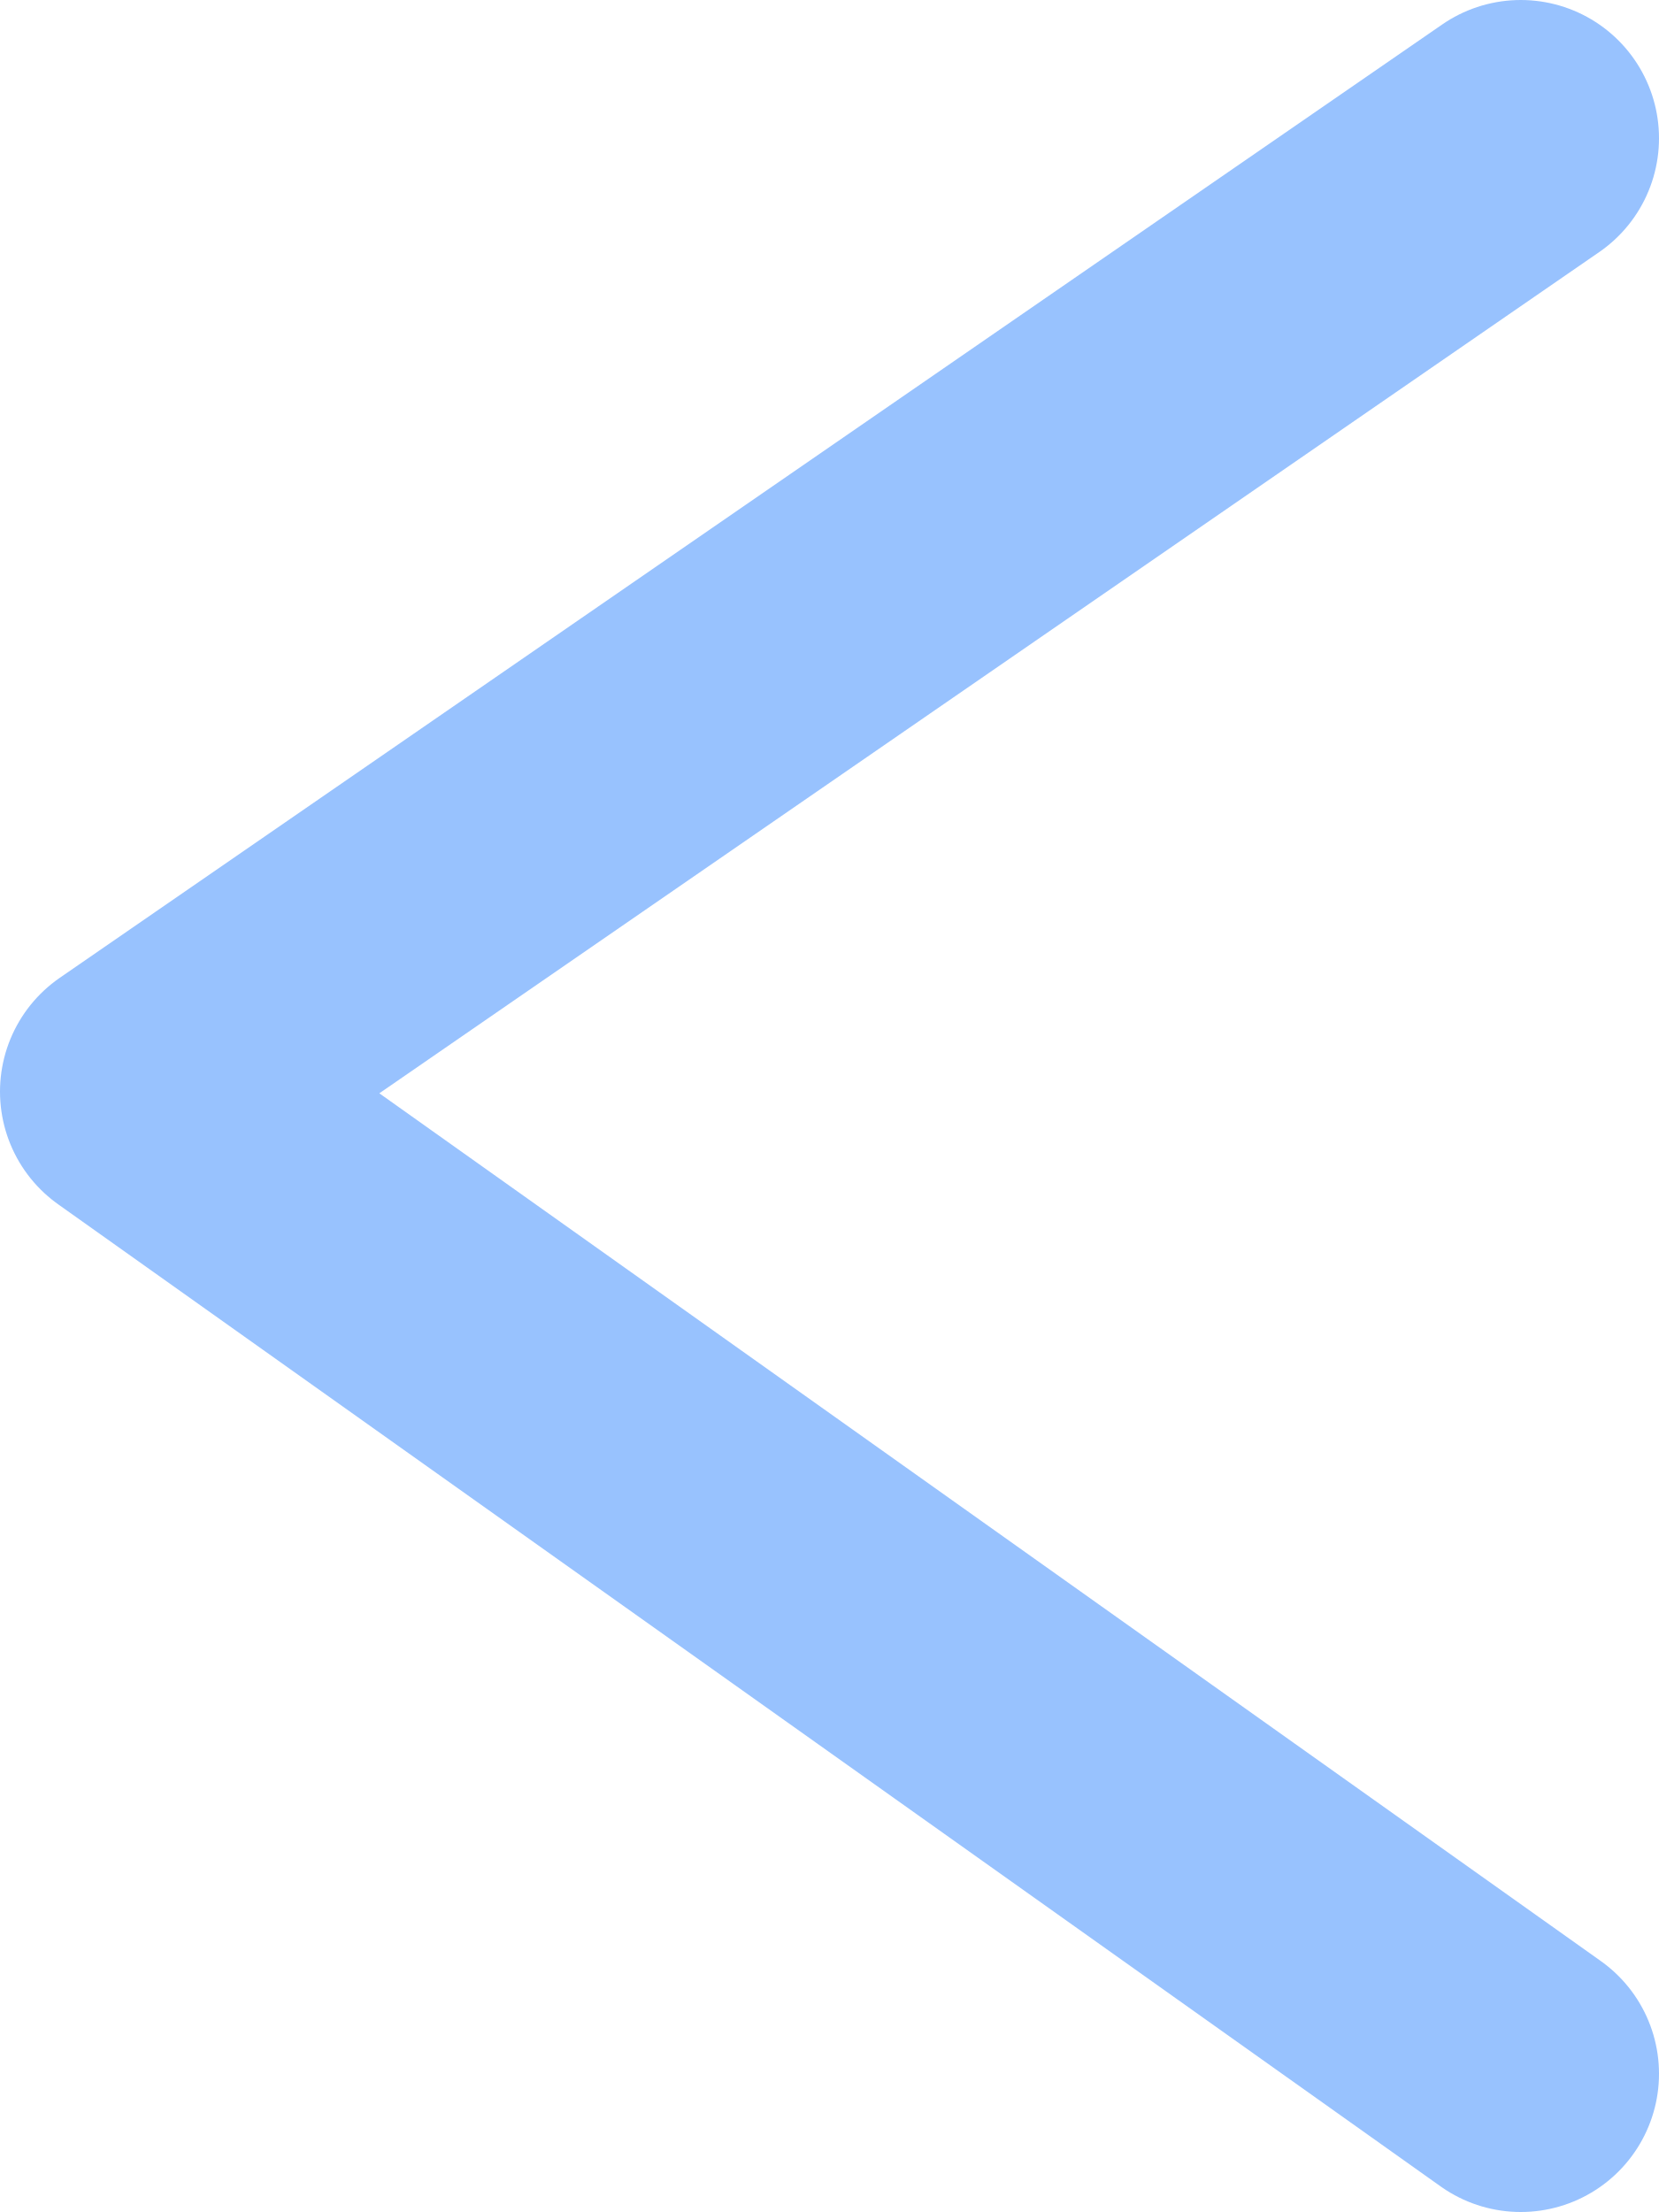
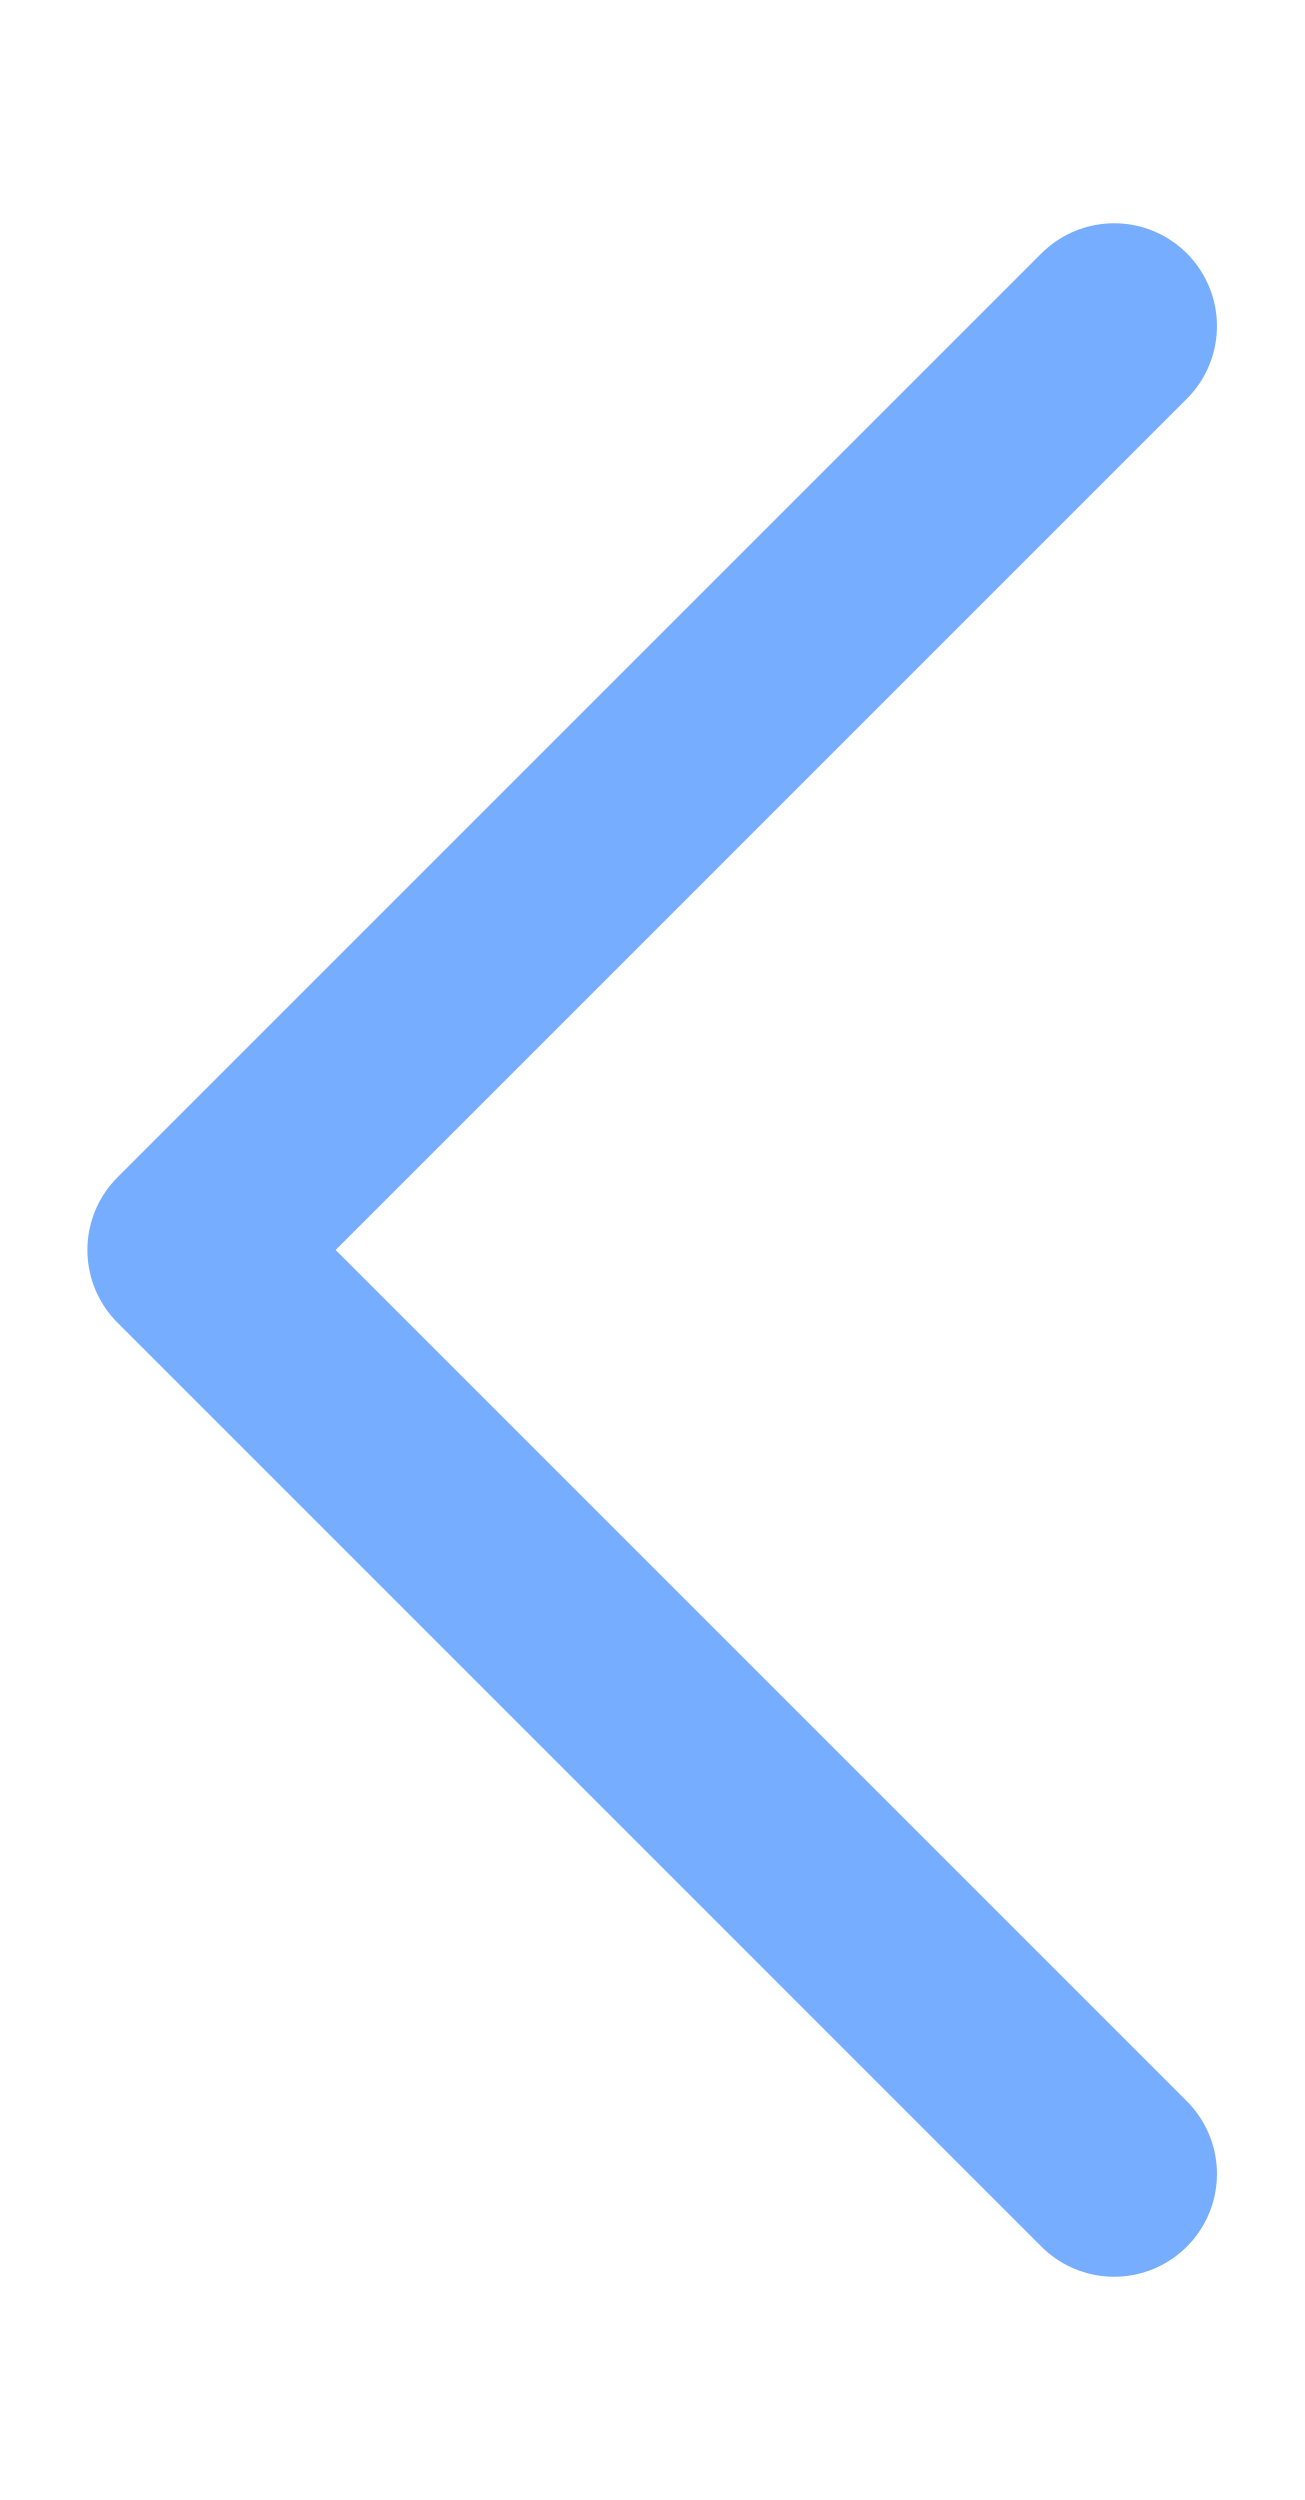
- <svg xmlns="http://www.w3.org/2000/svg" width="12" height="16" viewBox="0 0 12 16" fill="none">
-   <path d="M11 15L1 7.896L11 1" stroke="#98C2FE" stroke-width="2" stroke-linecap="round" stroke-linejoin="round" />
+ <svg xmlns="http://www.w3.org/2000/svg" width="12" height="23" viewBox="0 0 12 23" fill="none">
+   <path d="M10.25 3L1.75 11.5L10.25 20" stroke="#76ADFF" stroke-width="1.892" stroke-linecap="round" stroke-linejoin="round" />
</svg>
